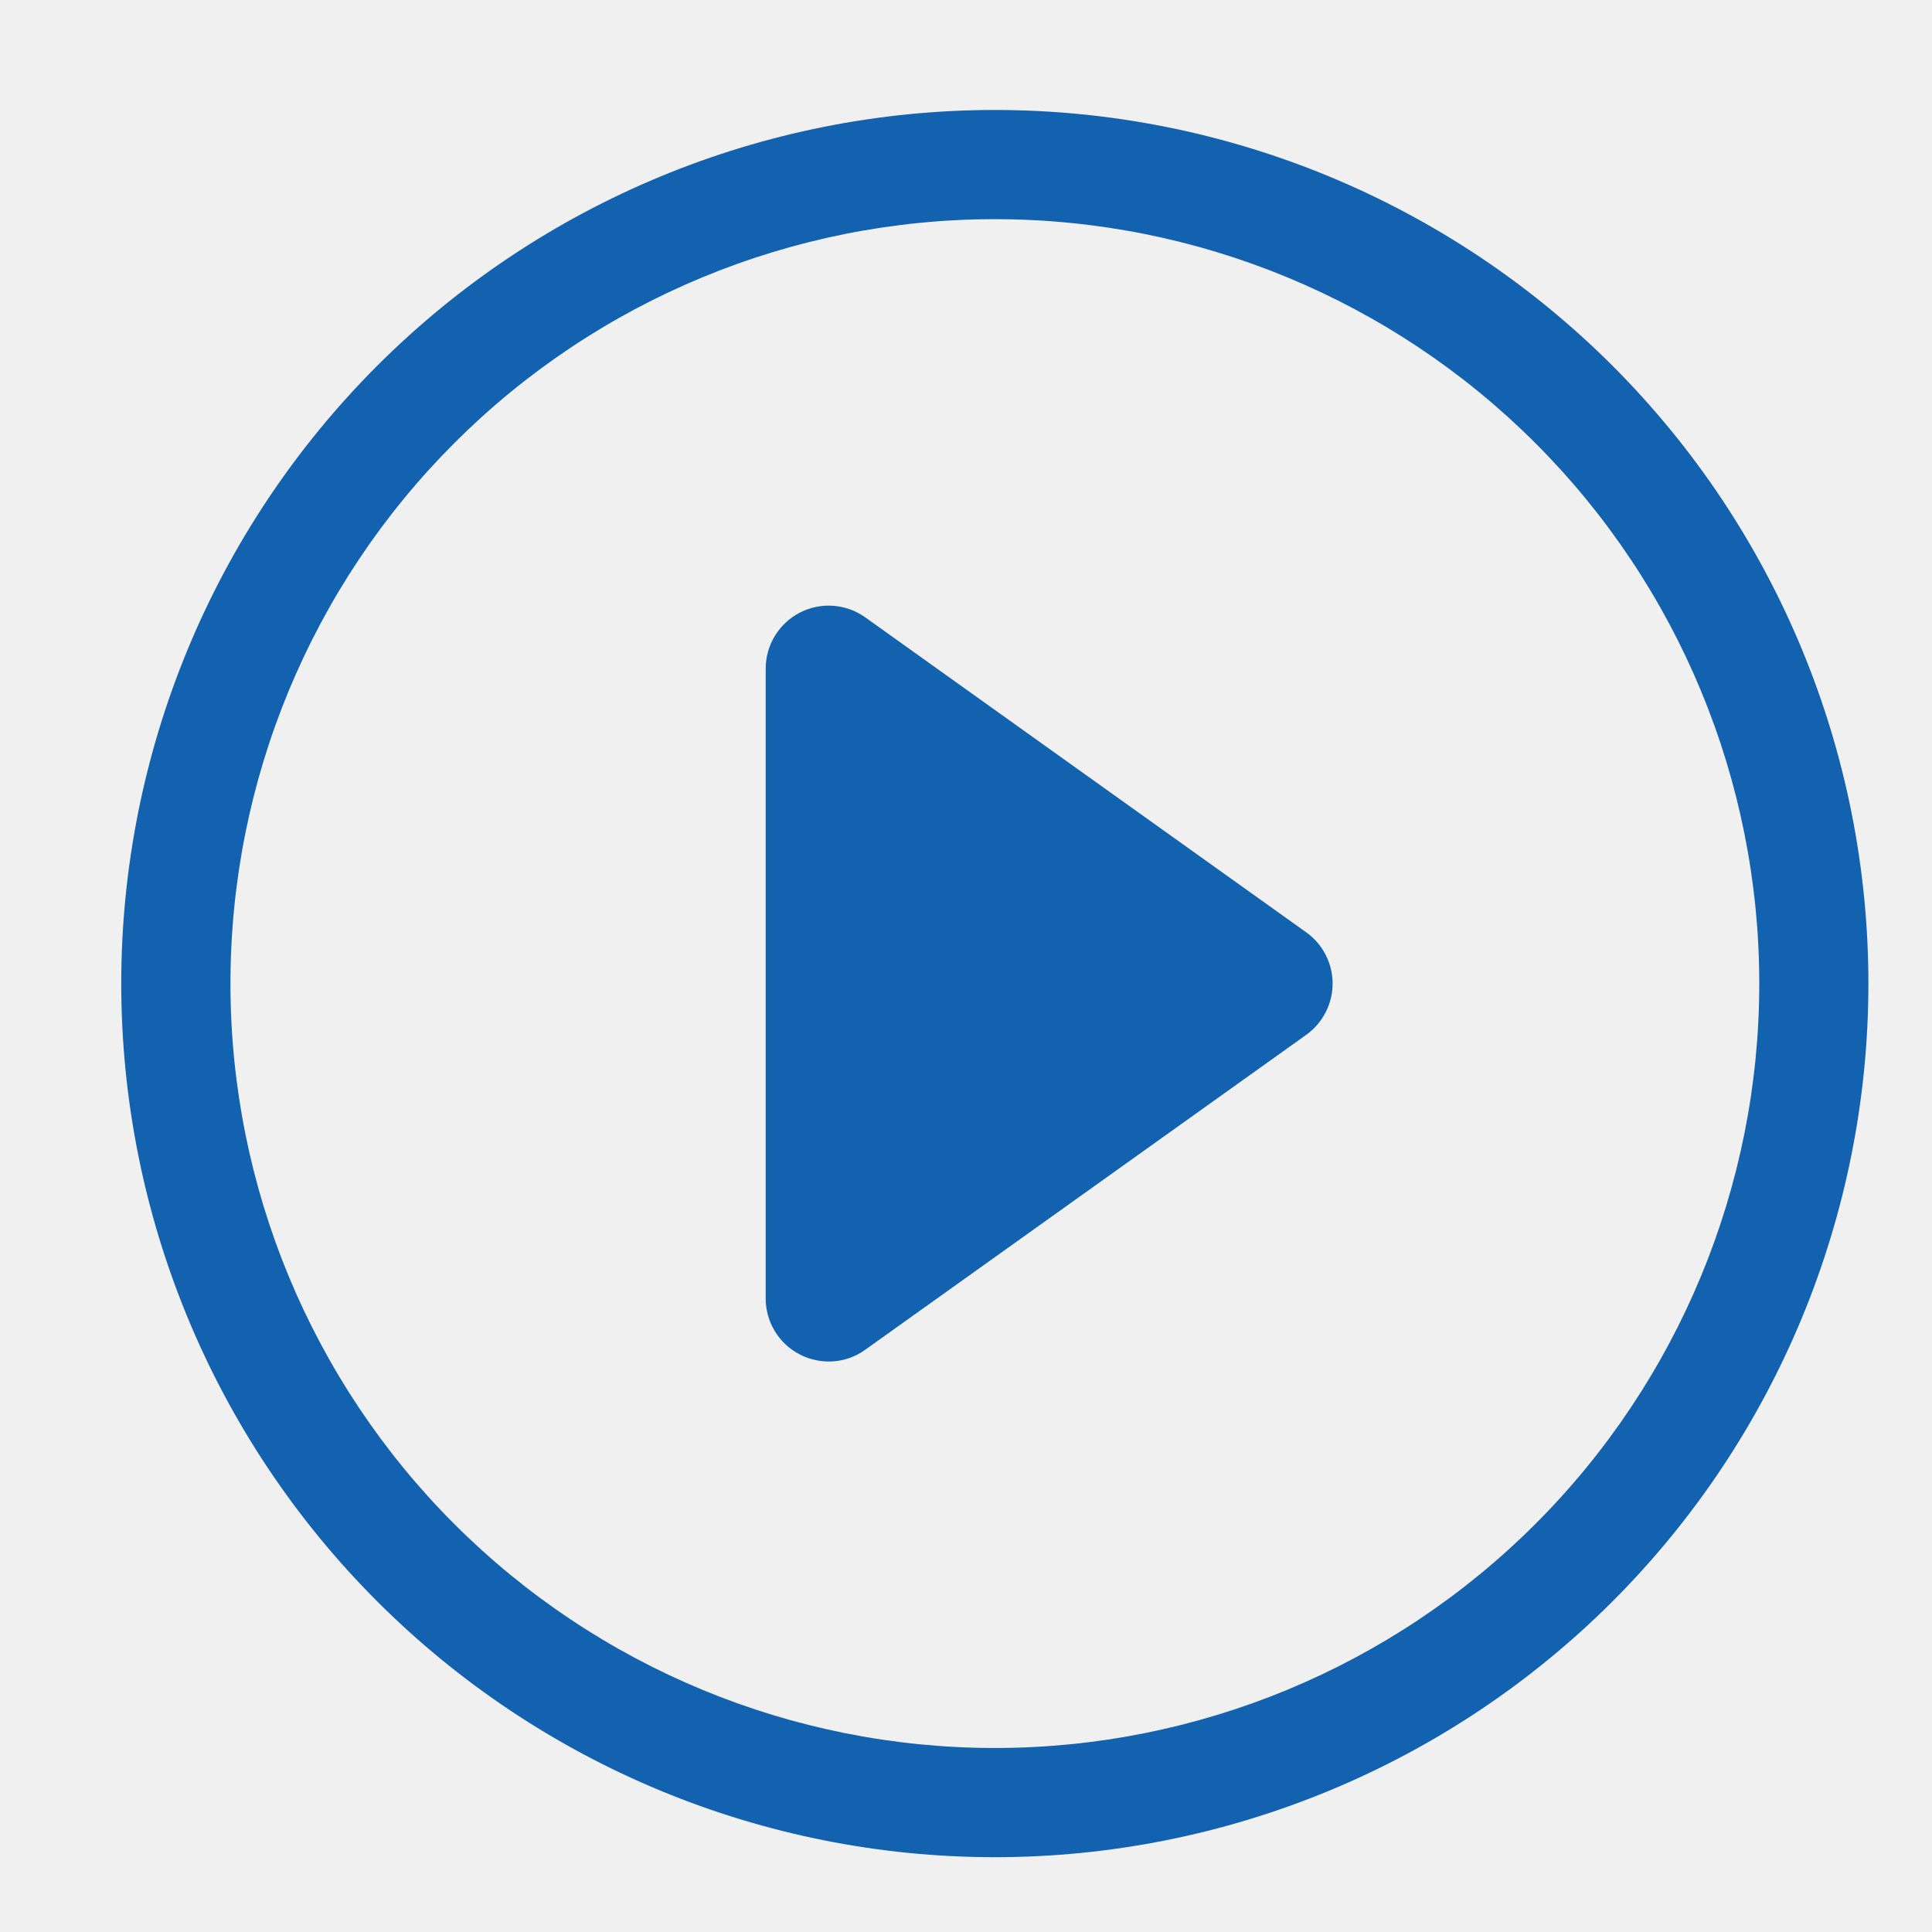
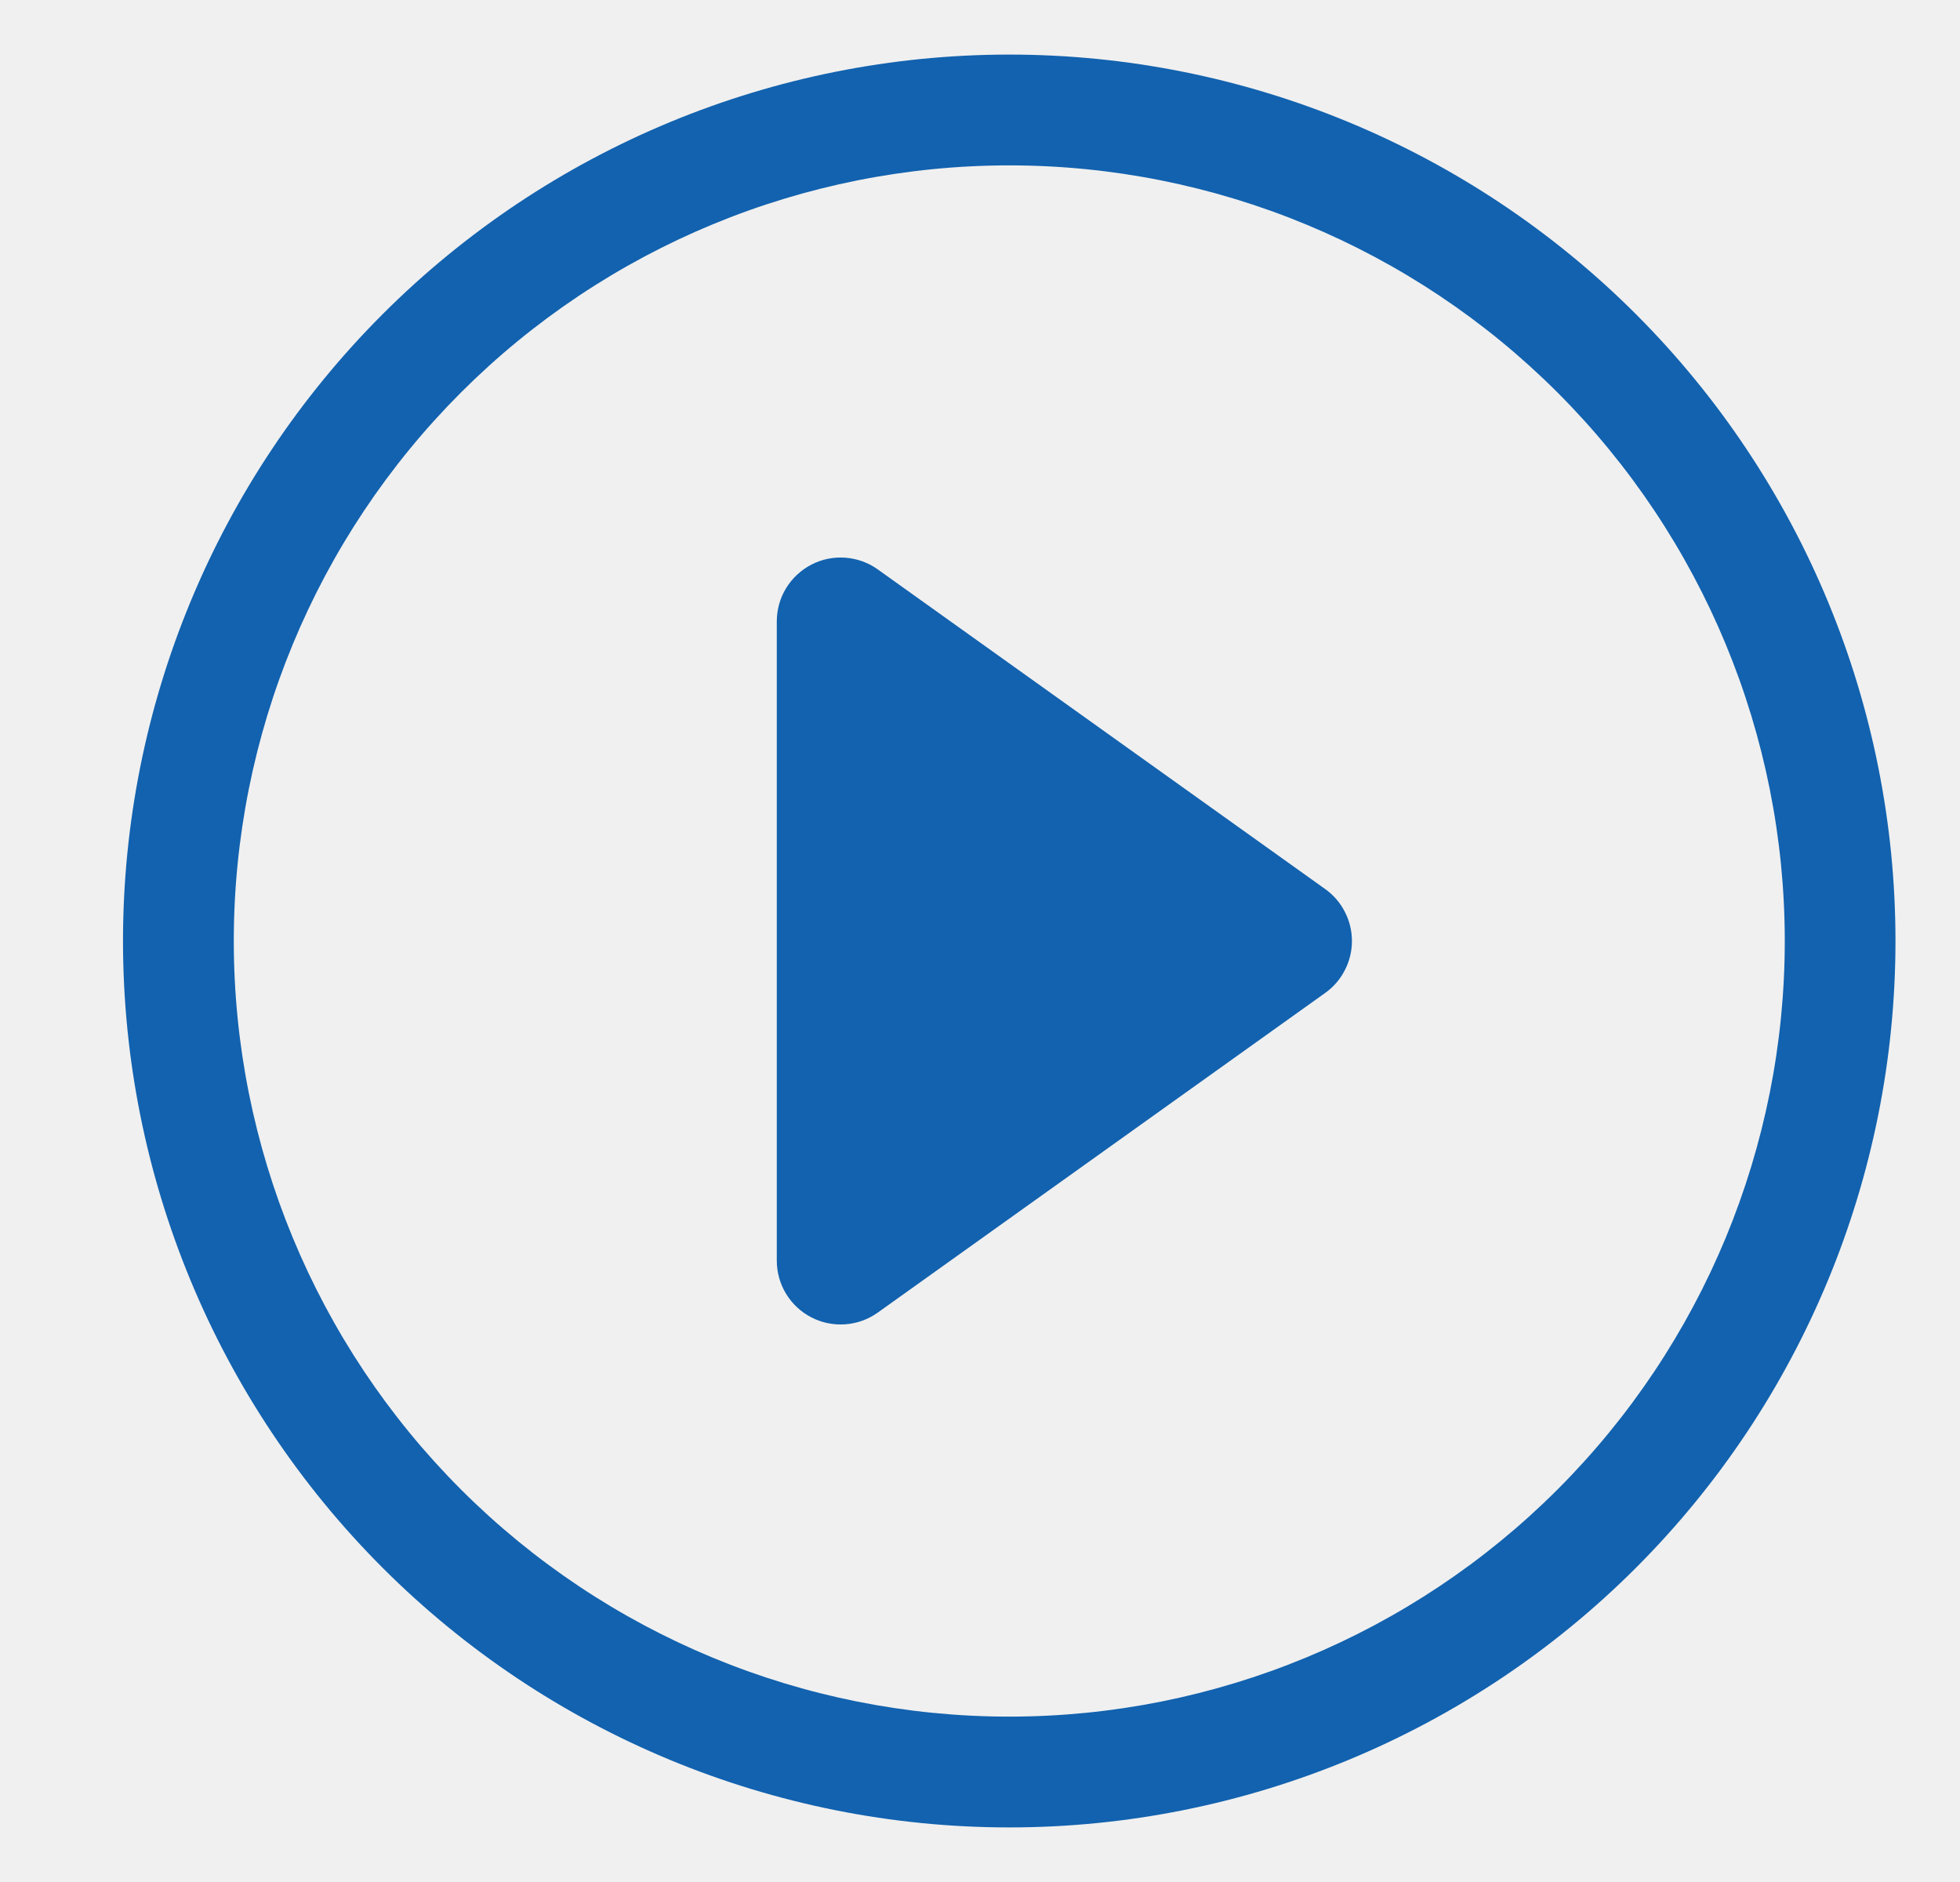
- <svg xmlns="http://www.w3.org/2000/svg" width="25" height="25" viewBox="0 0 25 25" fill="none">
-   <g clip-path="url(#clip0_1003_25239)">
-     <path d="M12.873 22.619C10.25 22.619 7.734 21.576 5.879 19.721C4.024 17.866 2.982 15.351 2.982 12.727C2.982 10.104 4.024 7.588 5.879 5.733C7.734 3.878 10.25 2.836 12.873 2.836C15.496 2.836 18.012 3.878 19.867 5.733C21.722 7.588 22.765 10.104 22.765 12.727C22.765 15.351 21.722 17.866 19.867 19.721C18.012 21.576 15.496 22.619 12.873 22.619ZM12.873 24.032C15.871 24.032 18.747 22.841 20.867 20.721C22.986 18.601 24.177 15.725 24.177 12.727C24.177 9.729 22.986 6.854 20.867 4.734C18.747 2.614 15.871 1.423 12.873 1.423C9.875 1.423 7 2.614 4.88 4.734C2.76 6.854 1.569 9.729 1.569 12.727C1.569 15.725 2.76 18.601 4.88 20.721C7 22.841 9.875 24.032 12.873 24.032Z" fill="#1262AF" />
-     <path d="M10.35 7.927C10.483 7.859 10.633 7.828 10.782 7.839C10.932 7.85 11.076 7.902 11.197 7.989L16.902 12.064C17.008 12.139 17.094 12.239 17.153 12.354C17.213 12.47 17.244 12.598 17.244 12.727C17.244 12.857 17.213 12.985 17.153 13.1C17.094 13.216 17.008 13.315 16.902 13.391L11.197 17.465C11.076 17.553 10.932 17.605 10.783 17.616C10.633 17.626 10.483 17.596 10.35 17.527C10.217 17.459 10.105 17.355 10.027 17.227C9.949 17.099 9.908 16.952 9.908 16.802V8.653C9.908 8.503 9.949 8.356 10.027 8.228C10.105 8.1 10.217 7.996 10.35 7.927Z" fill="#1262AF" />
+ <svg xmlns="http://www.w3.org/2000/svg" width="25" height="24" viewBox="0 0 25 24" fill="none">
+   <g clip-path="url(#clip0_1003_25187)">
+     <path d="M12.873 21.891C10.25 21.891 7.734 20.849 5.879 18.994C4.024 17.139 2.982 14.623 2.982 12C2.982 9.377 4.024 6.861 5.879 5.006C7.734 3.151 10.25 2.109 12.873 2.109C15.496 2.109 18.012 3.151 19.867 5.006C21.722 6.861 22.765 9.377 22.765 12C22.765 14.623 21.722 17.139 19.867 18.994C18.012 20.849 15.496 21.891 12.873 21.891ZM12.873 23.304C15.871 23.304 18.747 22.113 20.867 19.993C22.986 17.873 24.177 14.998 24.177 12C24.177 9.002 22.986 6.127 20.867 4.007C18.747 1.887 15.871 0.696 12.873 0.696C9.875 0.696 7 1.887 4.88 4.007C2.76 6.127 1.569 9.002 1.569 12C1.569 14.998 2.76 17.873 4.88 19.993C7 22.113 9.875 23.304 12.873 23.304V23.304Z" fill="#1262AF" />
+     <path d="M10.35 7.2C10.483 7.131 10.633 7.101 10.782 7.112C10.932 7.123 11.076 7.175 11.197 7.262L16.902 11.337C17.008 11.412 17.094 11.511 17.153 11.627C17.213 11.742 17.244 11.87 17.244 12C17.244 12.13 17.213 12.258 17.153 12.373C17.094 12.489 17.008 12.588 16.902 12.663L11.197 16.738C11.076 16.825 10.932 16.877 10.783 16.888C10.633 16.899 10.483 16.869 10.35 16.8C10.217 16.732 10.105 16.628 10.027 16.5C9.949 16.372 9.908 16.225 9.908 16.075V7.925C9.908 7.775 9.949 7.628 10.027 7.5C10.105 7.373 10.217 7.269 10.35 7.2V7.2Z" fill="#1262AF" />
  </g>
  <defs>
-     <clipPath id="clip0_1003_25239">
-       <rect width="24" height="24" fill="white" transform="translate(0.873047 0.727295)" />
+     <clipPath id="clip0_1003_25187">
+       <rect width="24" height="24" fill="white" transform="translate(0.873047)" />
    </clipPath>
  </defs>
</svg>
